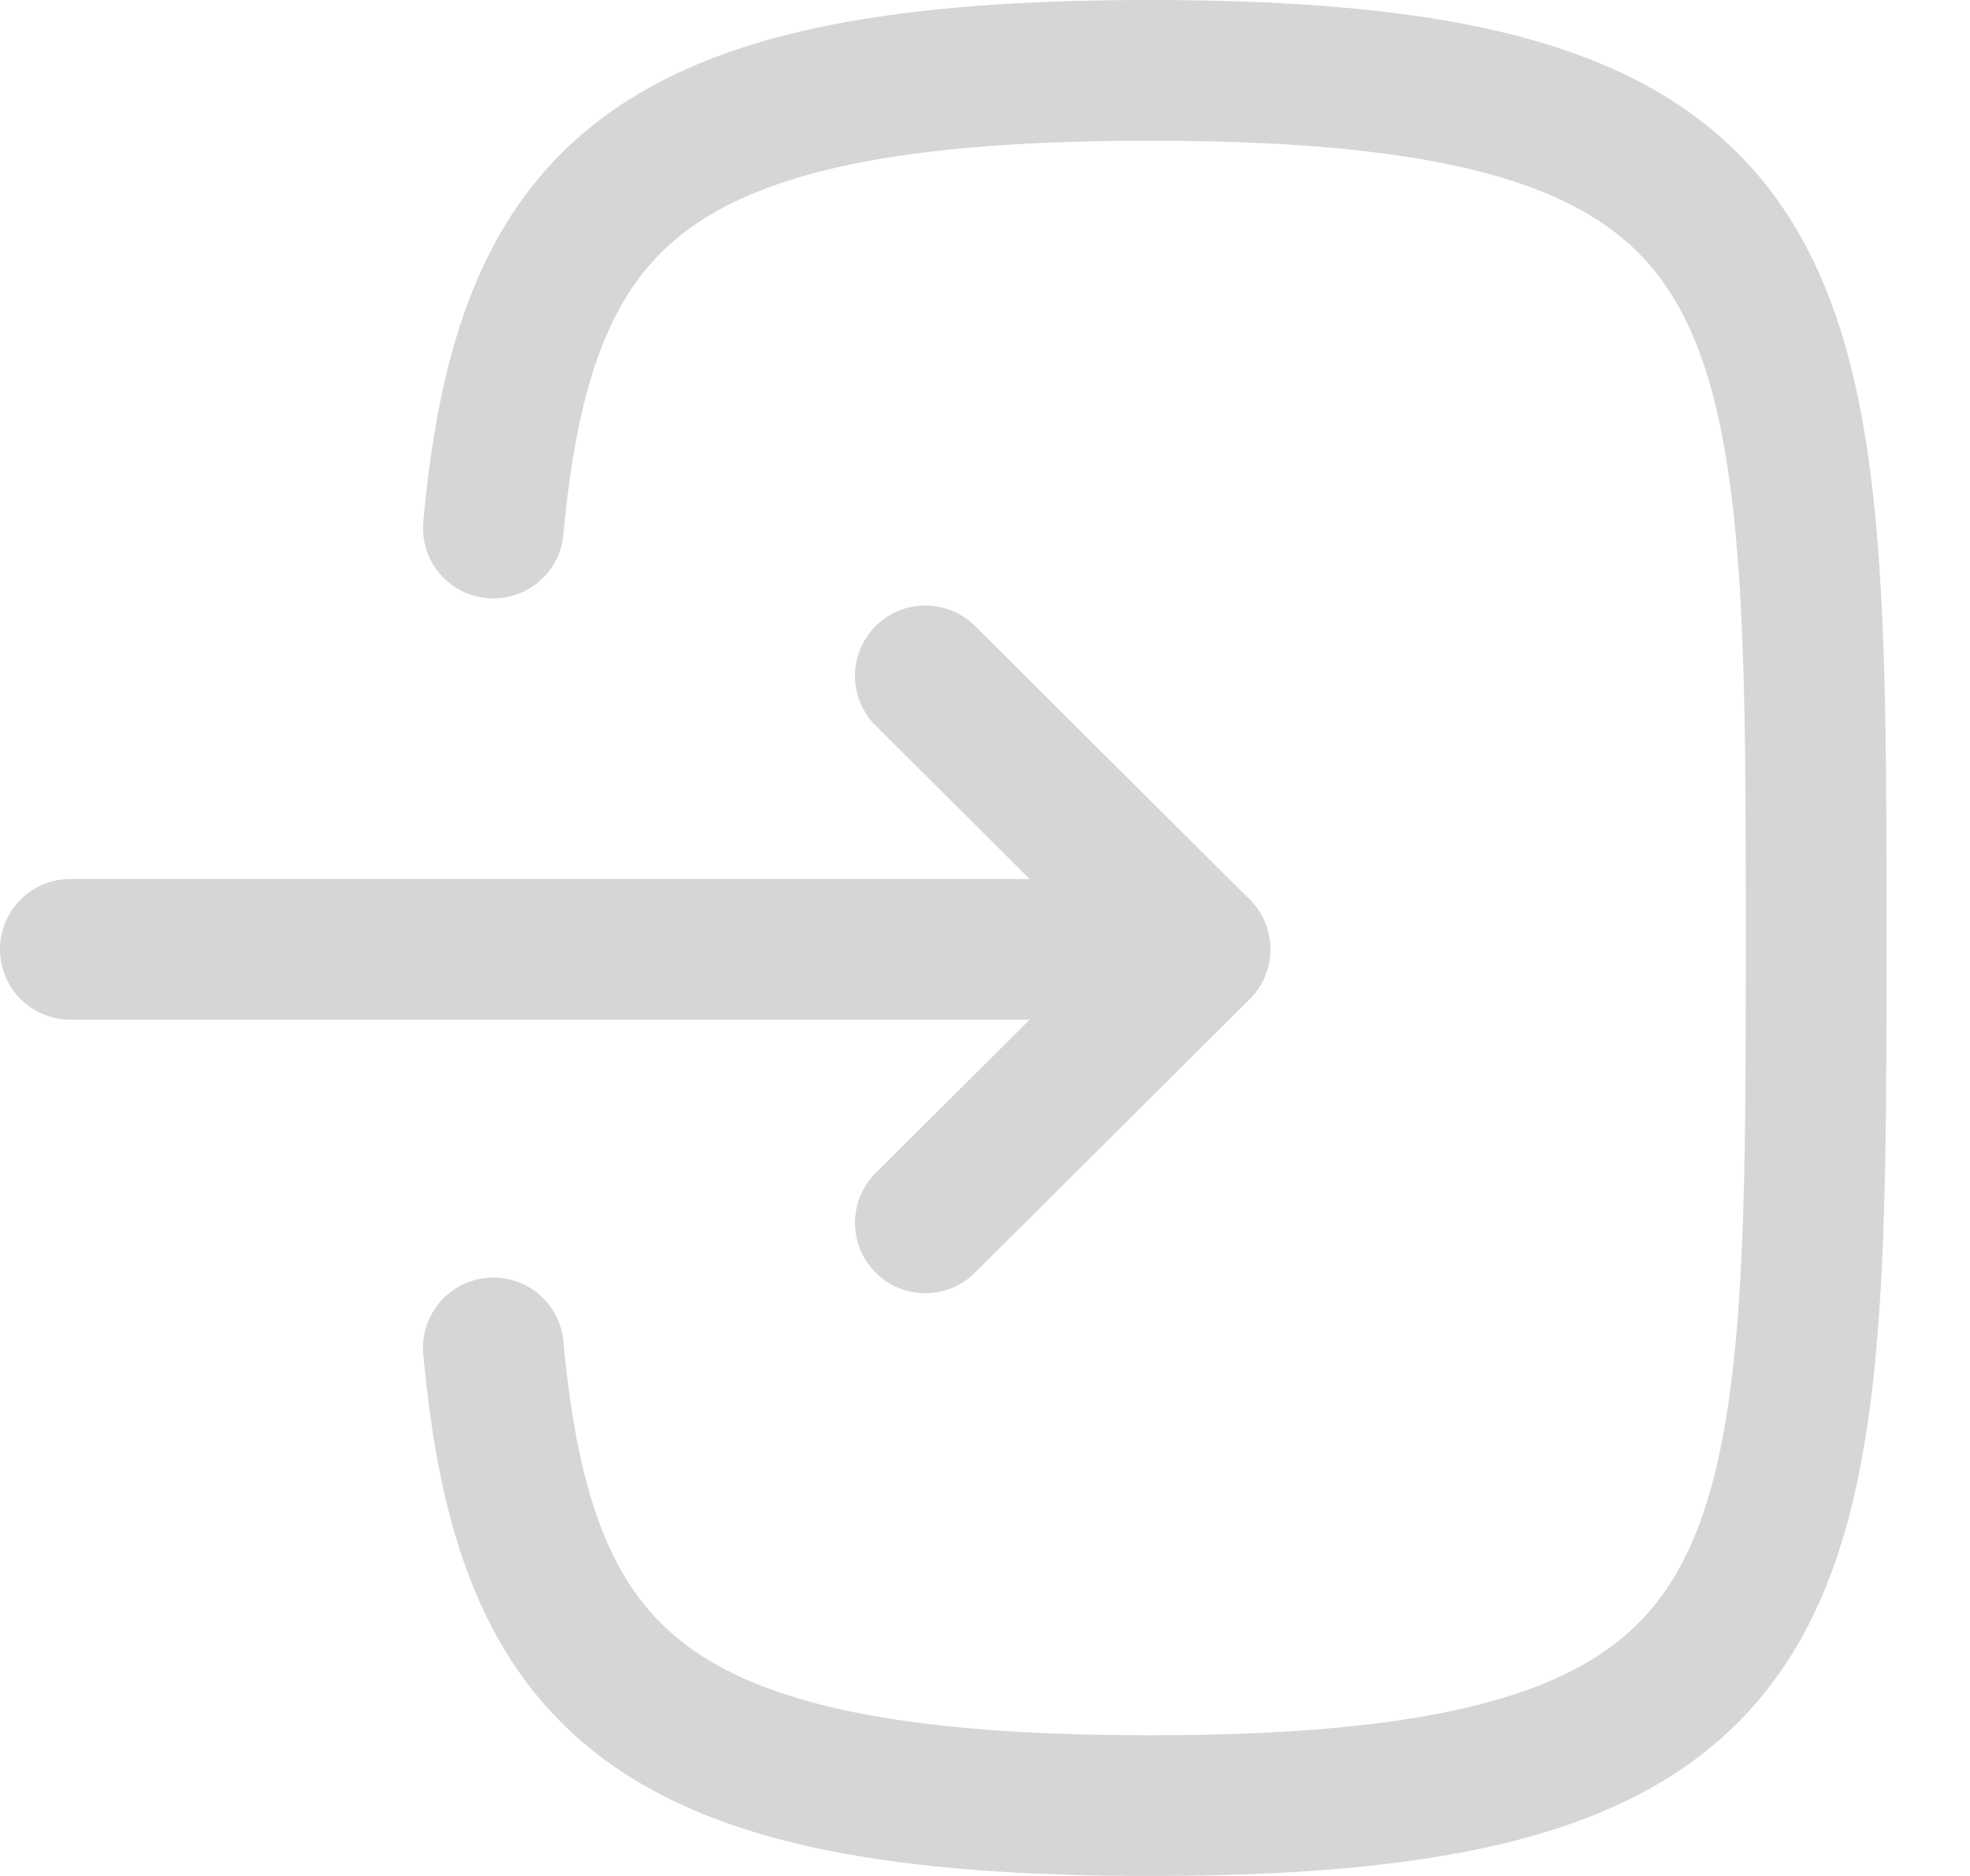
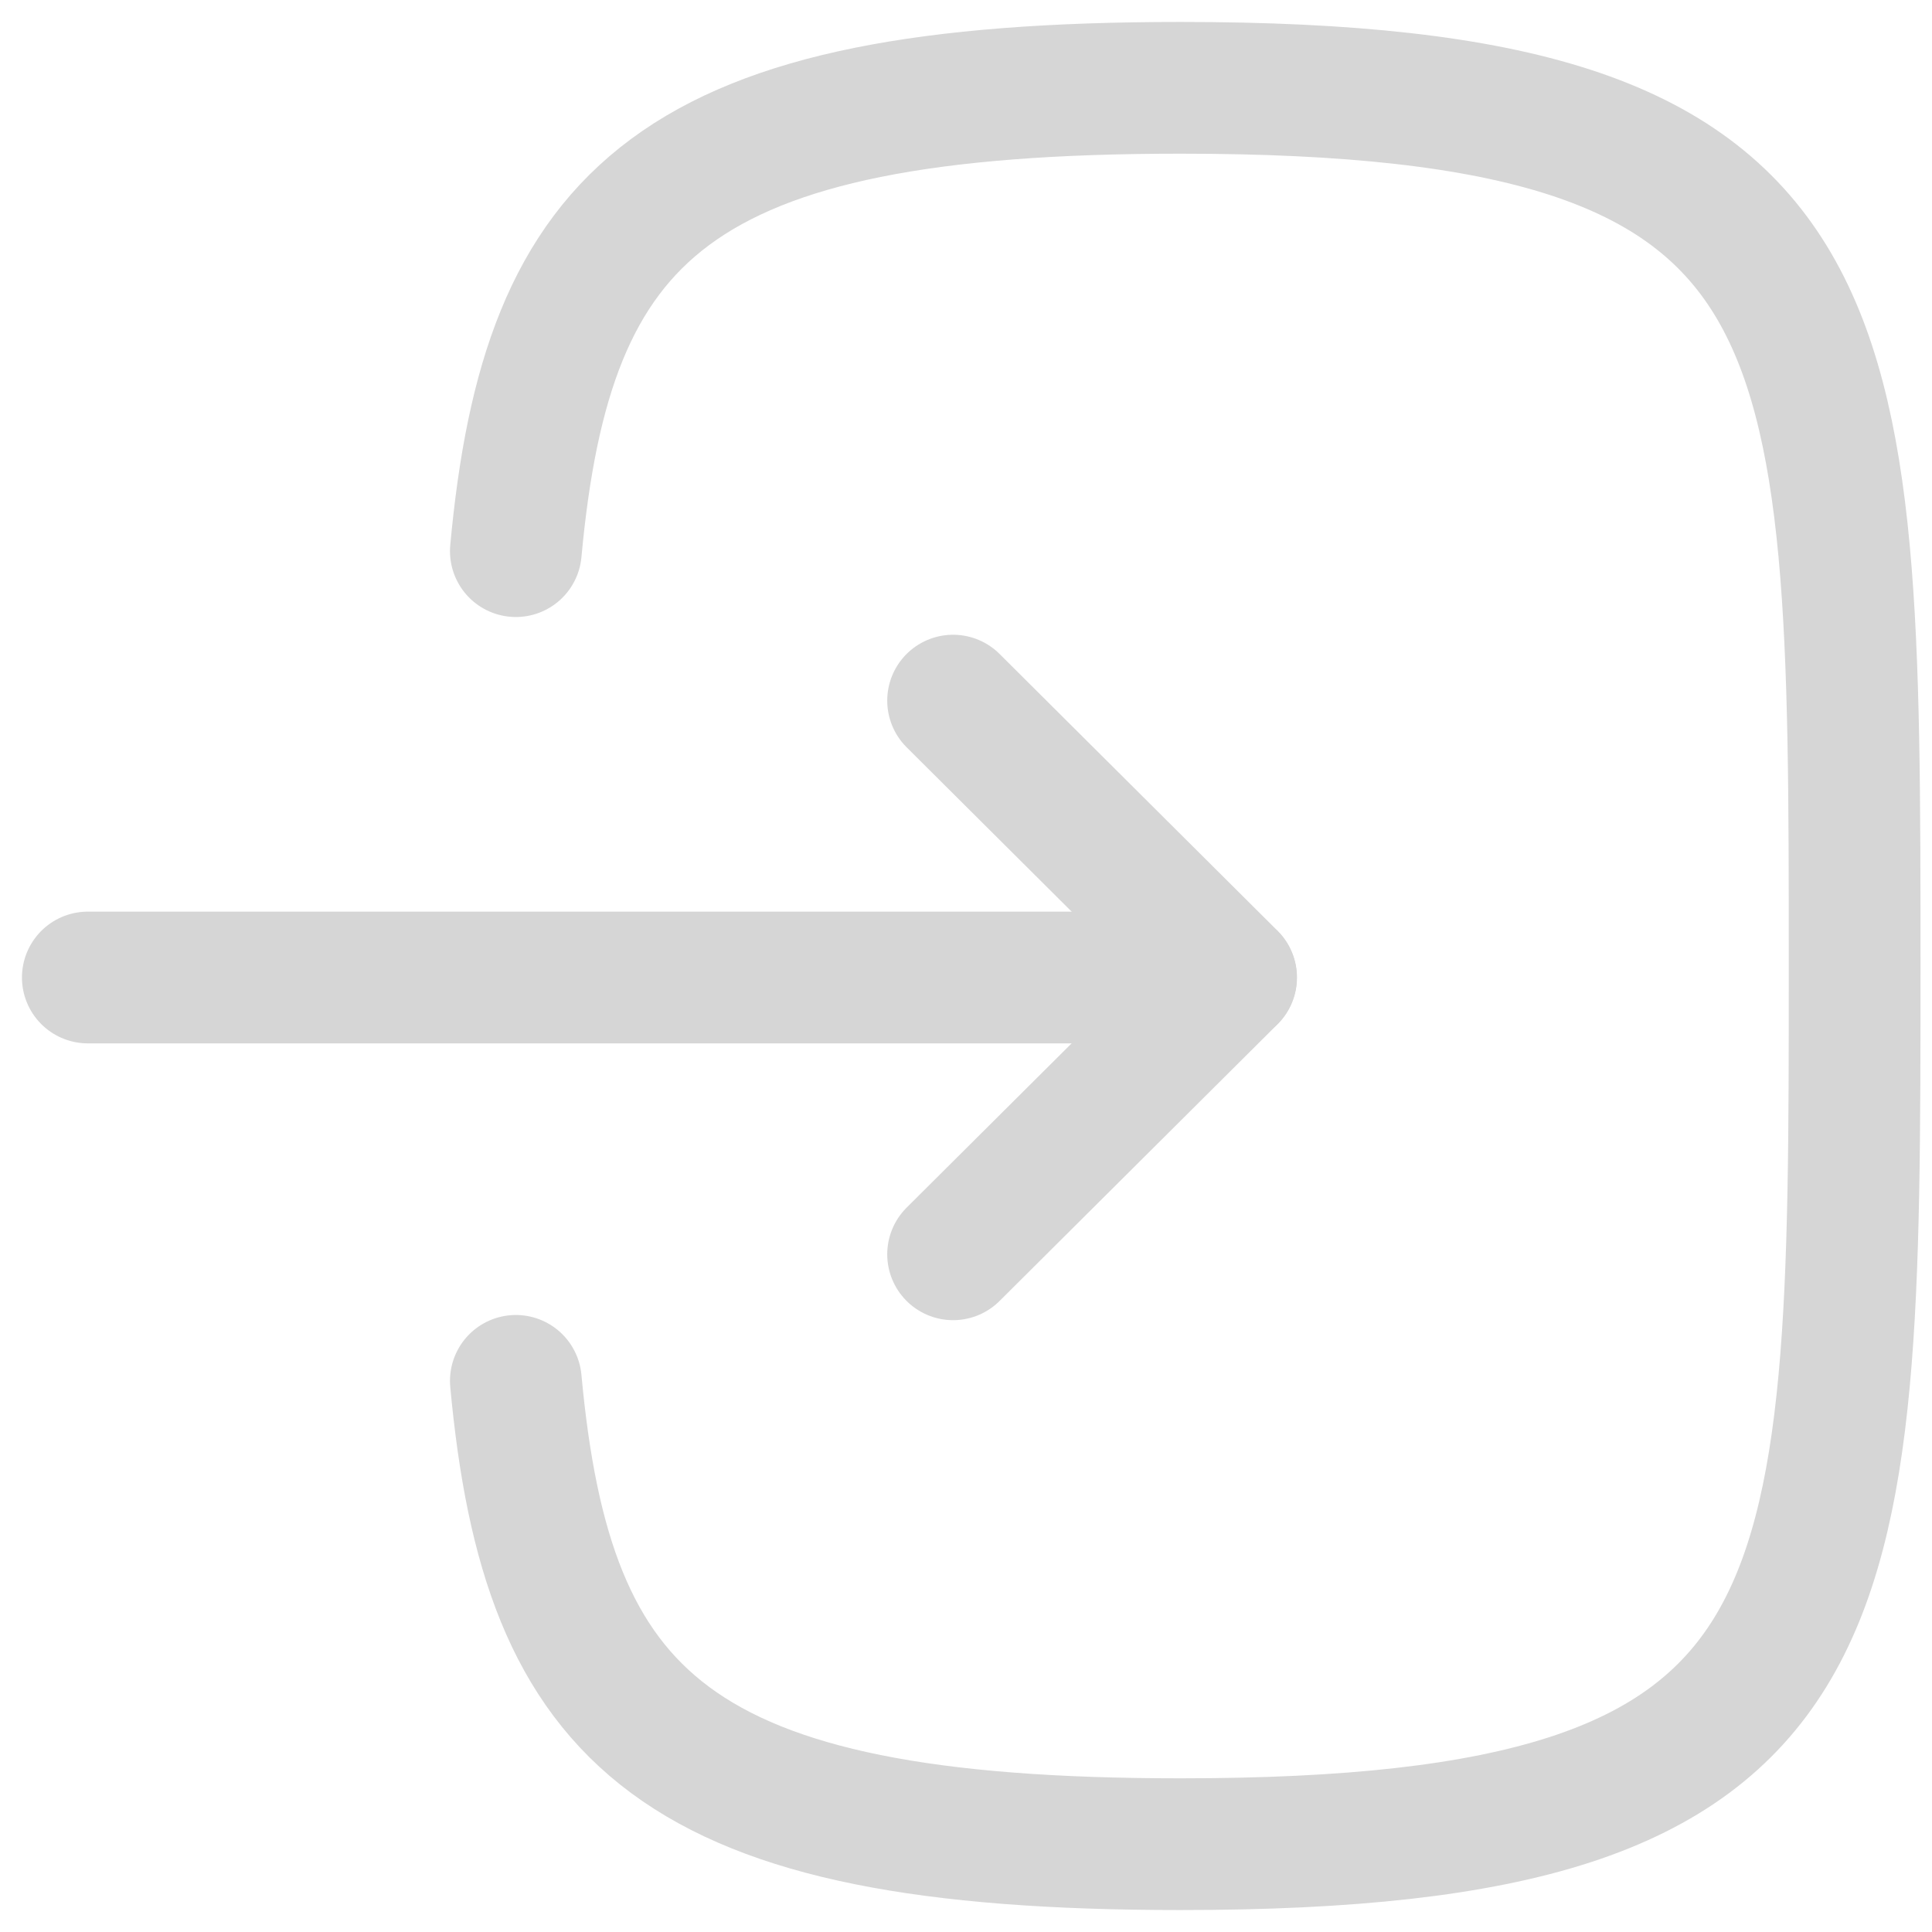
- <svg xmlns="http://www.w3.org/2000/svg" width="21" height="20" viewBox="0 0 21 20" fill="none">
-   <path d="M12.791 10.121H0.75" stroke="#D6D6D6" stroke-width="1.5" stroke-linecap="round" stroke-linejoin="round" />
-   <path d="M9.864 7.205L12.792 10.121L9.864 13.037" stroke="#D6D6D6" stroke-width="1.5" stroke-linecap="round" stroke-linejoin="round" />
-   <path d="M5.259 5.63C5.589 2.05 6.929 0.75 12.259 0.75C19.36 0.75 19.36 3.06 19.36 10C19.36 16.94 19.36 19.25 12.259 19.25C6.929 19.25 5.589 17.95 5.259 14.37" stroke="#D6D6D6" stroke-width="1.5" stroke-linecap="round" stroke-linejoin="round" />
+ <svg xmlns="http://www.w3.org/2000/svg" width="22" height="22" viewBox="0 0 22 22" fill="none">
+   <path d="M14.017 11.131H1" stroke="#D6D6D6" stroke-width="1.5" stroke-linecap="round" stroke-linejoin="round" />
+   <path d="M10.853 7.978L14.019 11.131L10.853 14.283" stroke="#D6D6D6" stroke-width="1.5" stroke-linecap="round" stroke-linejoin="round" />
+   <path d="M5.874 6.276C6.231 2.405 7.68 1 13.442 1C21.119 1 21.119 3.497 21.119 11C21.119 18.503 21.119 21 13.442 21C7.68 21 6.231 19.595 5.874 15.724" stroke="#D6D6D6" stroke-width="1.5" stroke-linecap="round" stroke-linejoin="round" />
</svg>
